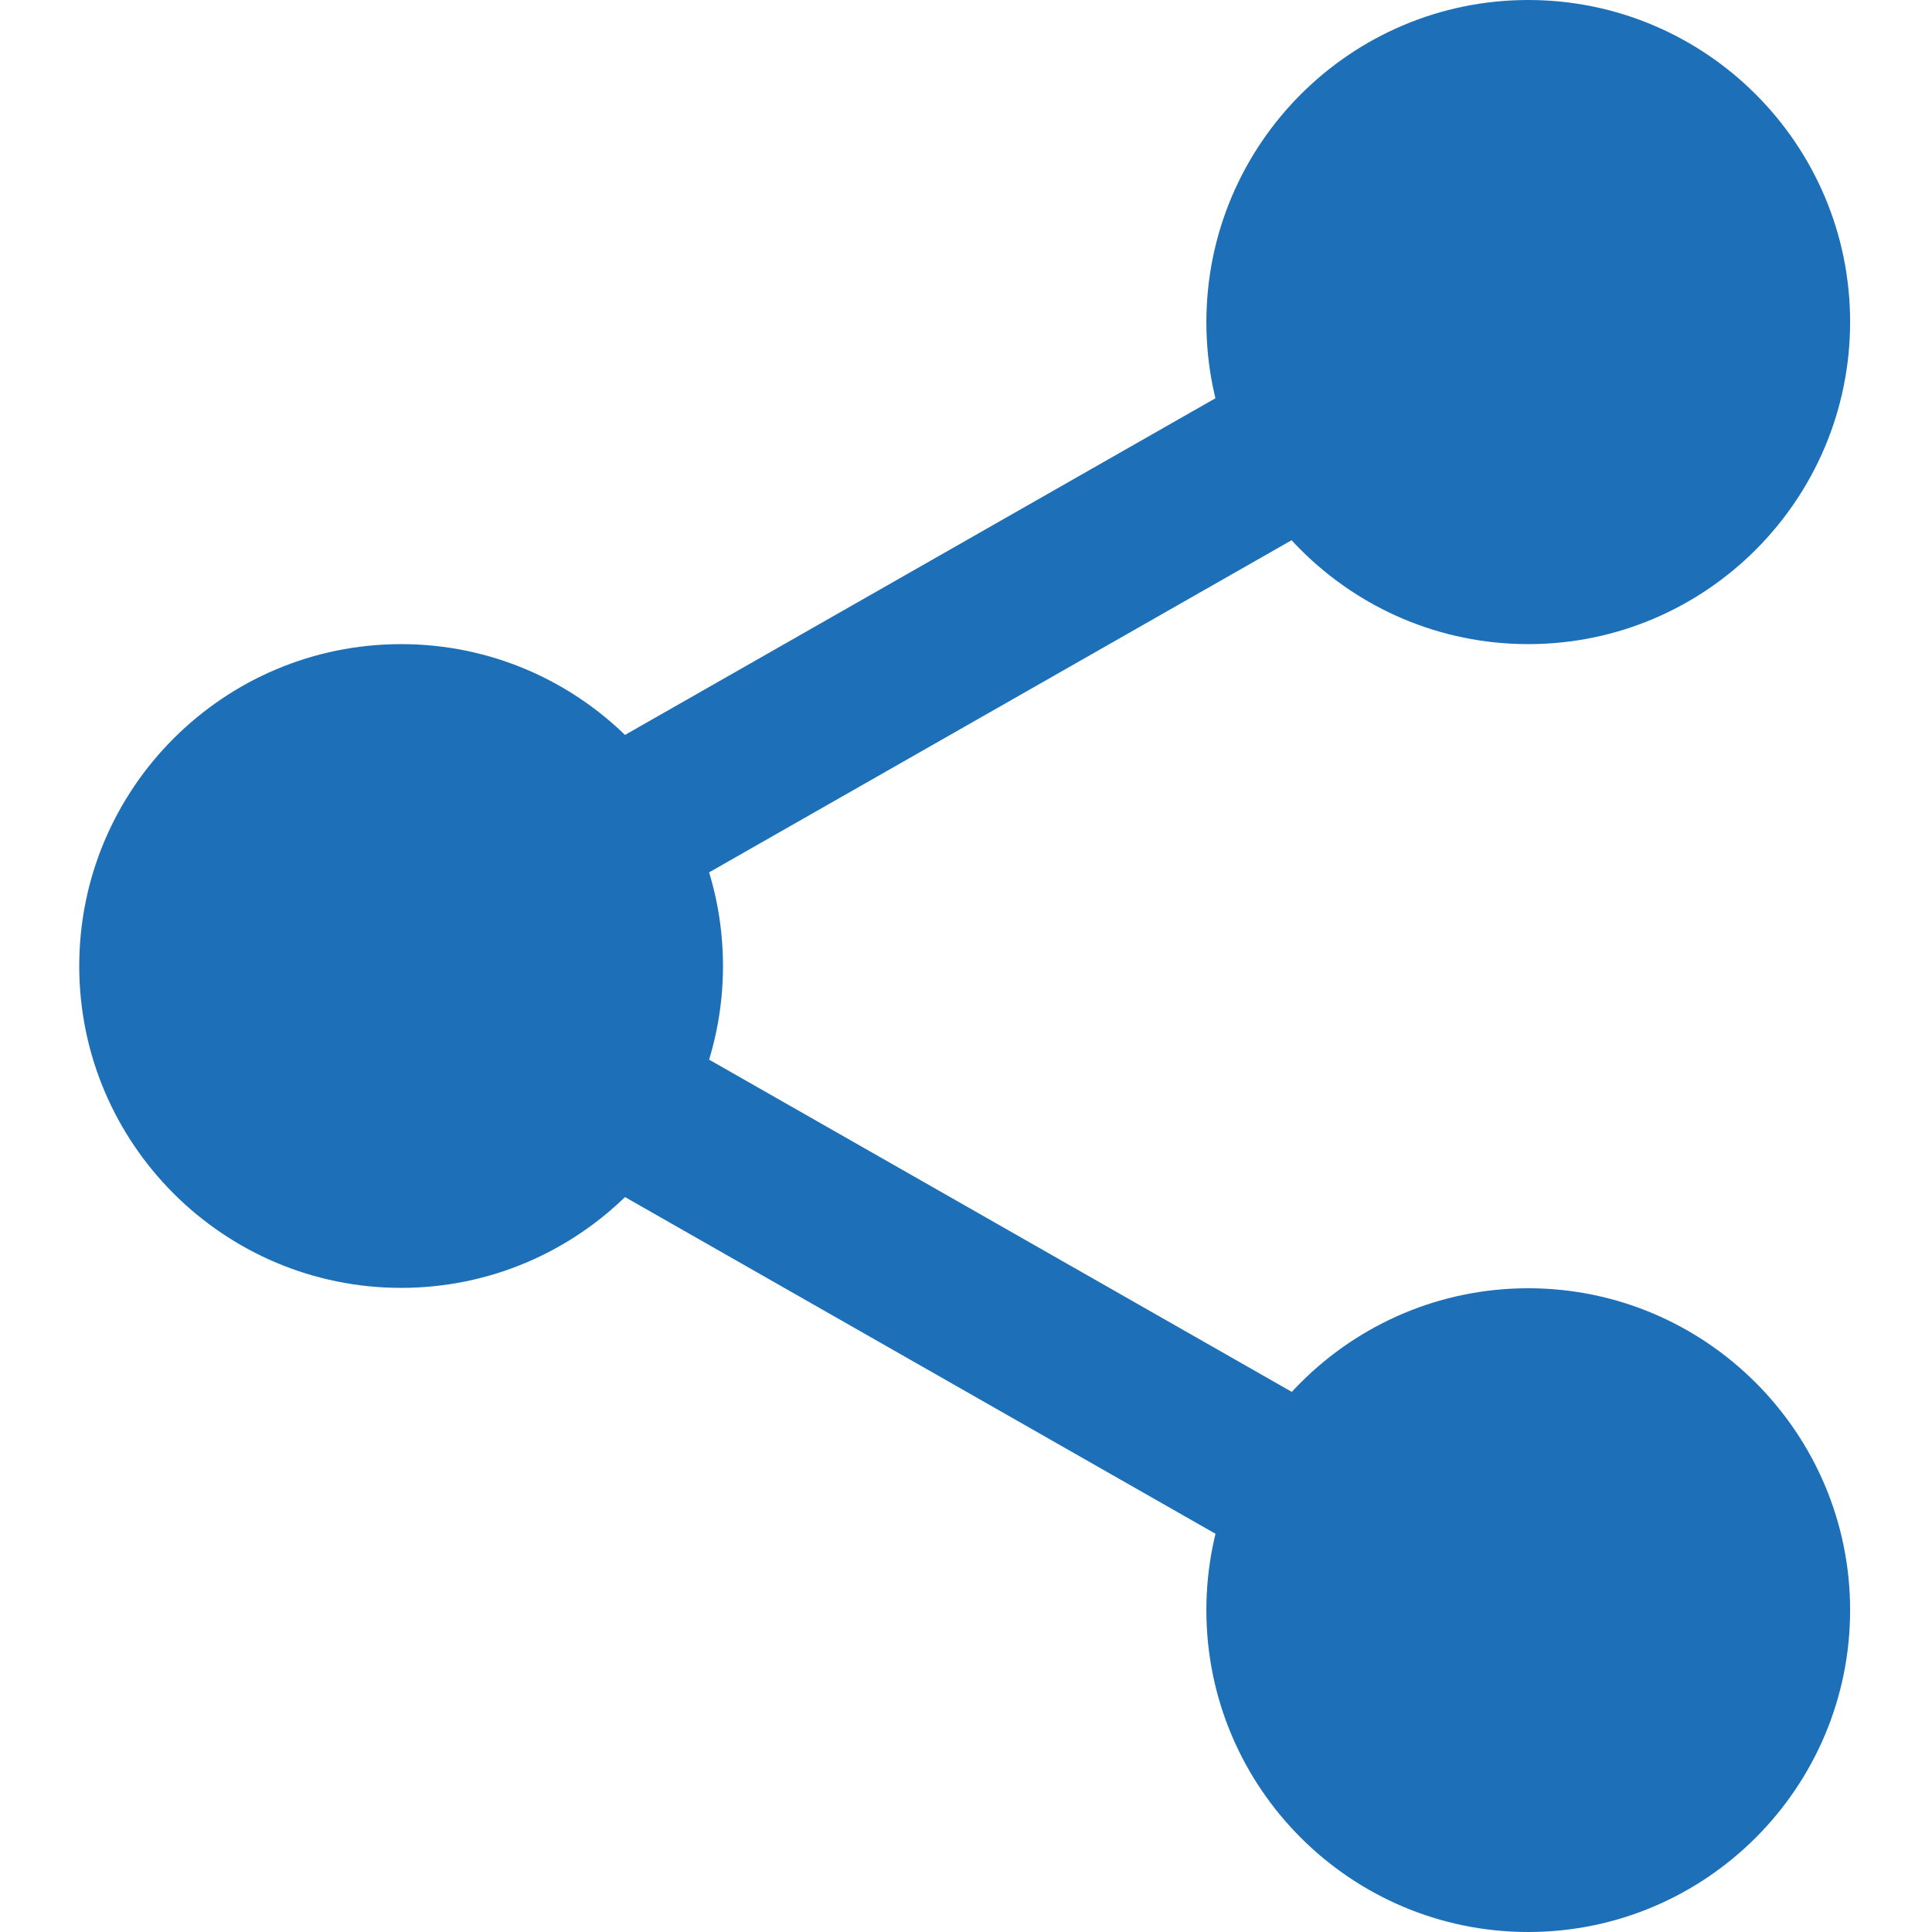
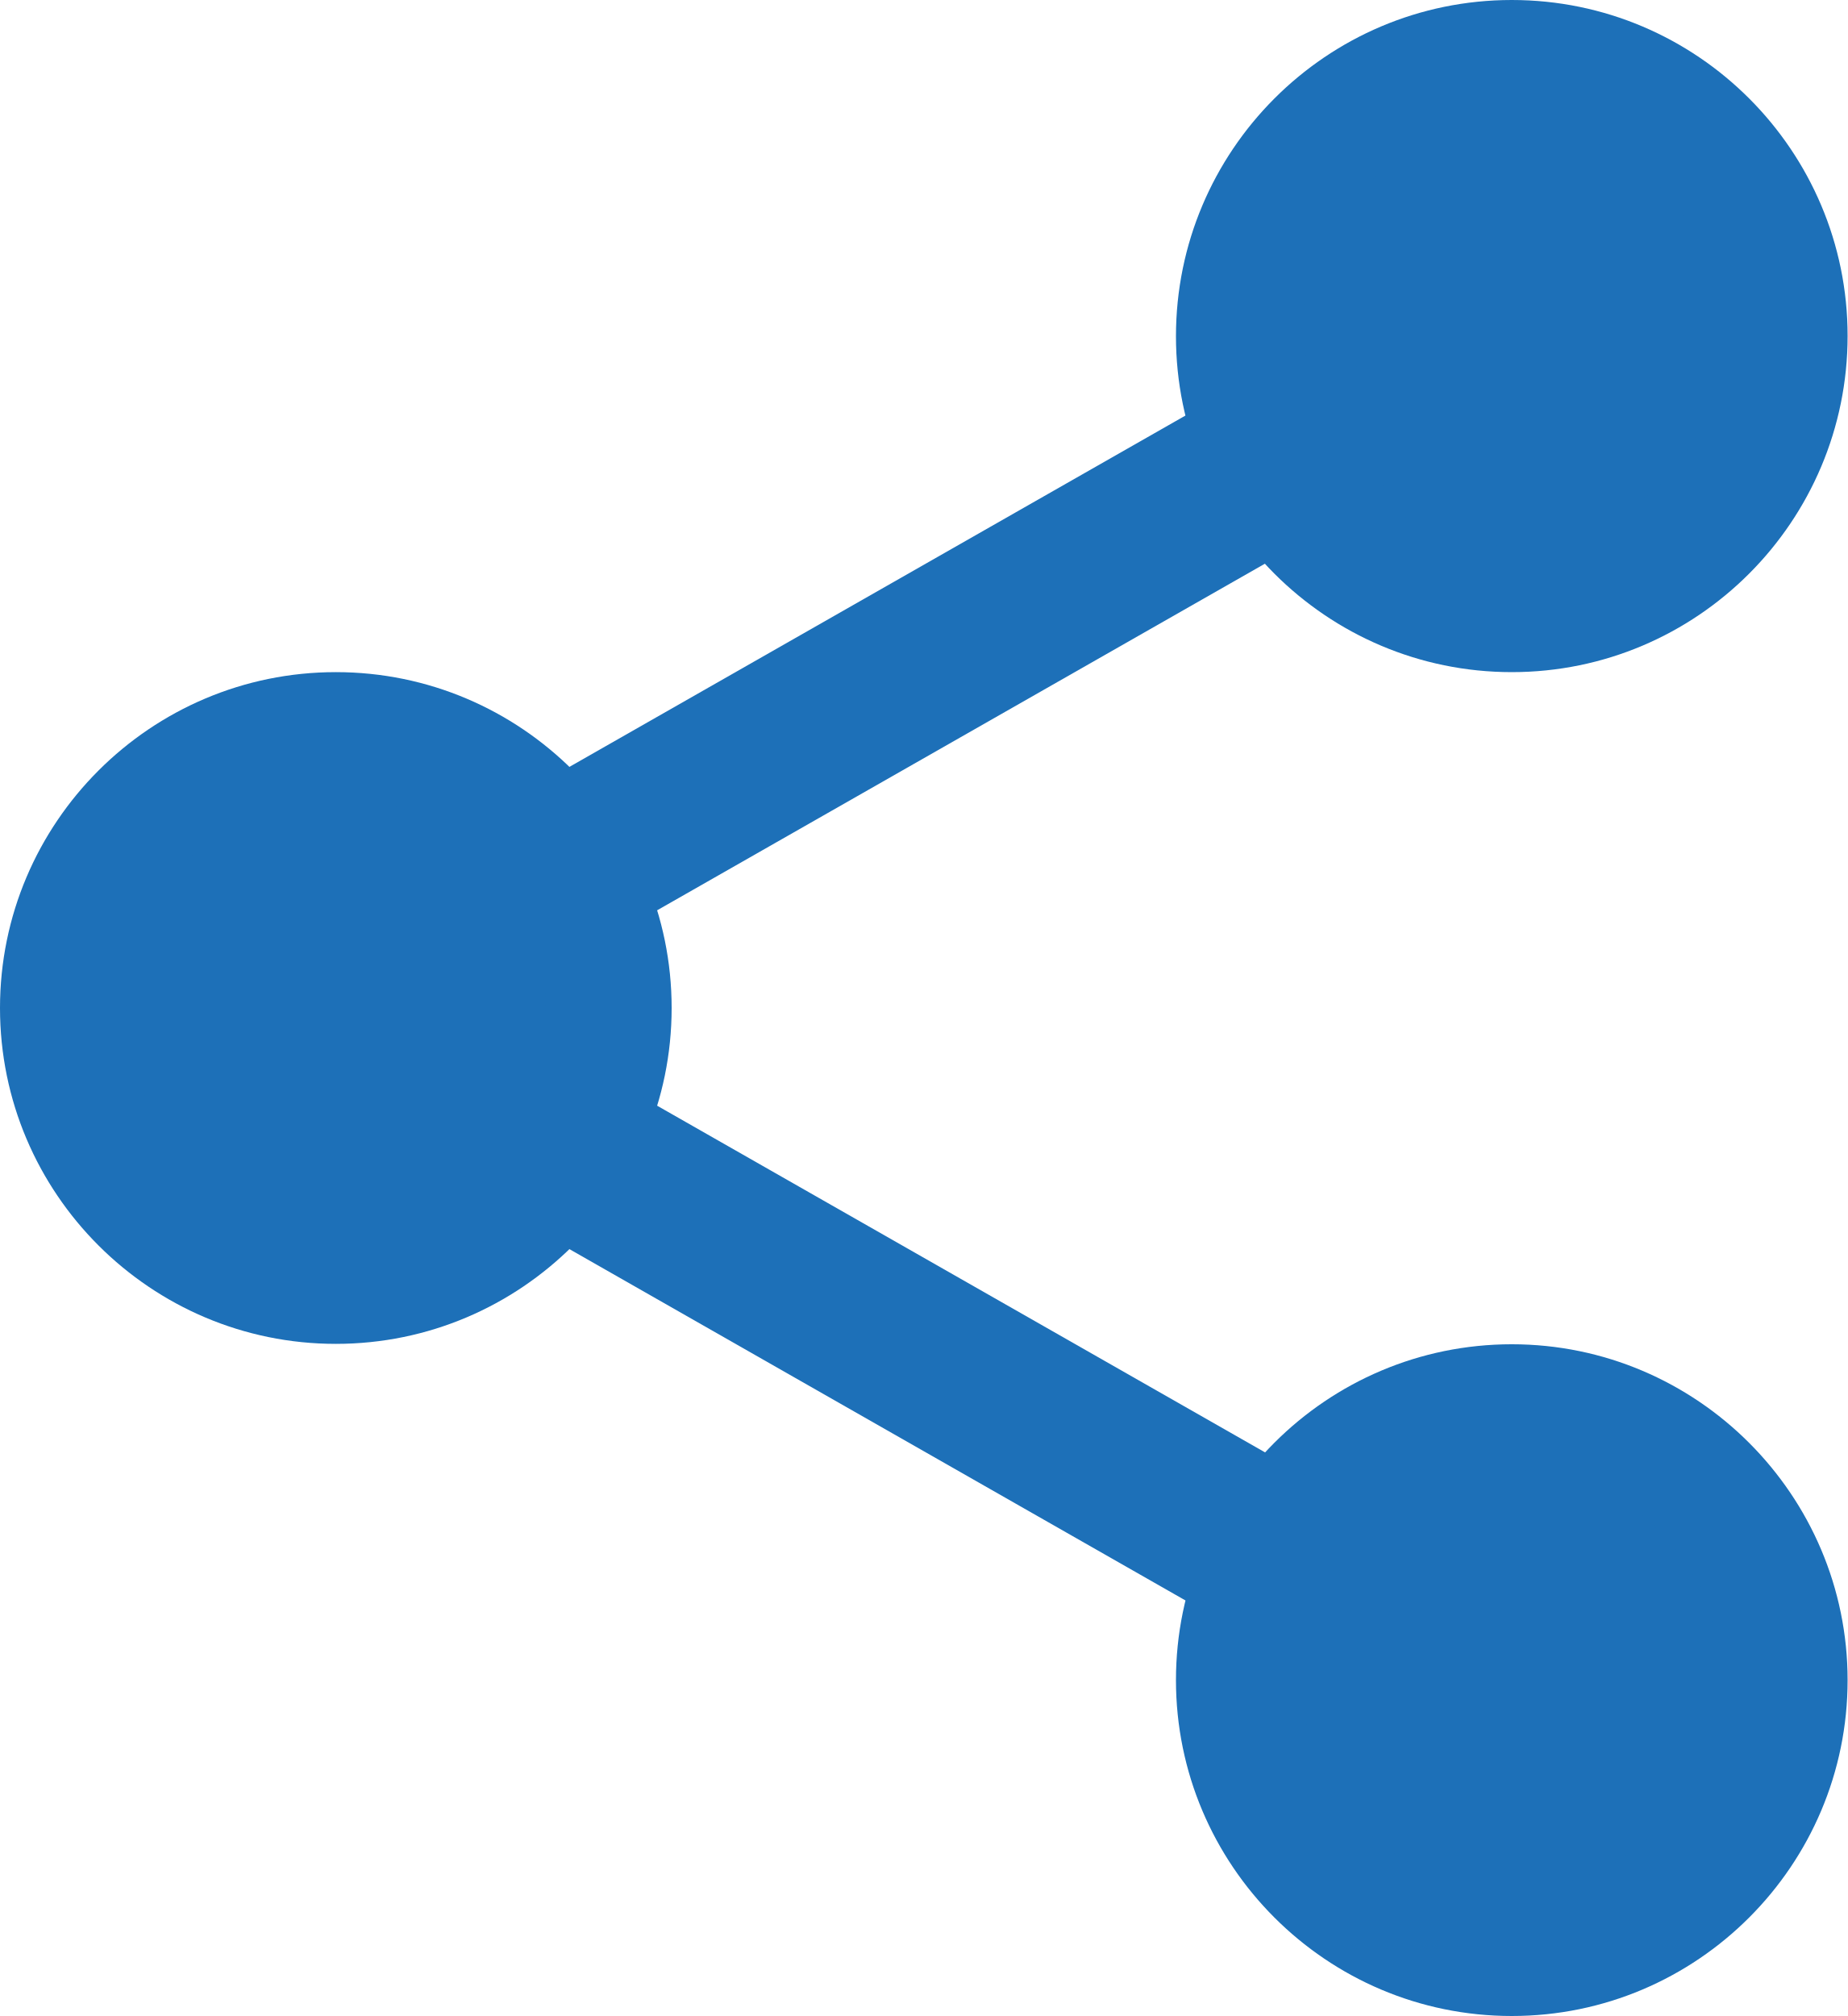
- <svg xmlns="http://www.w3.org/2000/svg" version="1.1" id="Layer_1" x="0px" y="0px" viewBox="0 0 512 512" style="enable-background:new 0 0 512 512;" xml:space="preserve">
+ <svg xmlns="http://www.w3.org/2000/svg" version="1.1" id="Layer_1" x="0px" y="0px" viewBox="0 0 469.3 512" style="enable-background:new 0 0 469.3 512;" xml:space="preserve">
  <style type="text/css">
	.st0{fill:#1D70B8;}
</style>
-   <path class="st0" d="M474.3,85.3c0,38.3-31,69.3-69.3,69.3s-69.3-31-69.3-69.3c0-38.3,31-69.3,69.3-69.3S474.3,47,474.3,85.3z" />
-   <path class="st0" d="M405,170.7c-47.1,0-85.3-38.3-85.3-85.3C319.7,38.3,357.9,0,405,0s85.3,38.3,85.3,85.3  C490.3,132.4,452.1,170.7,405,170.7z M405,32c-29.4,0-53.3,23.9-53.3,53.3c0,29.4,23.9,53.3,53.3,53.3s53.3-23.9,53.3-53.3  C458.3,55.9,434.4,32,405,32z" />
-   <path class="st0" d="M474.3,426.7c0,38.3-31,69.3-69.3,69.3s-69.3-31-69.3-69.3c0-38.3,31-69.3,69.3-69.3S474.3,388.4,474.3,426.7z" />
-   <path class="st0" d="M405,512c-47.1,0-85.3-38.3-85.3-85.3c0-47.1,38.3-85.3,85.3-85.3s85.3,38.3,85.3,85.3  C490.3,473.7,452.1,512,405,512z M405,373.3c-29.4,0-53.3,23.9-53.3,53.3c0,29.4,23.9,53.3,53.3,53.3s53.3-23.9,53.3-53.3  C458.3,397.3,434.4,373.3,405,373.3z" />
-   <path class="st0" d="M175.7,256c0,38.3-31,69.3-69.3,69.3C68,325.3,37,294.3,37,256s31-69.3,69.3-69.3  C144.6,186.7,175.7,217.7,175.7,256z" />
-   <path class="st0" d="M106.3,341.3C59.3,341.3,21,303.1,21,256s38.3-85.3,85.3-85.3c47.1,0,85.3,38.3,85.3,85.3  S153.4,341.3,106.3,341.3z M106.3,202.7C76.9,202.7,53,226.6,53,256s23.9,53.3,53.3,53.3c29.4,0,53.3-23.9,53.3-53.3  S135.8,202.7,106.3,202.7z" />
-   <path class="st0" d="M156.7,245.8c-7.4,0-14.6-3.9-18.6-10.8c-5.8-10.2-2.2-23.3,8-29.1L344.1,93c10.2-5.9,23.3-2.3,29.1,8  c5.8,10.2,2.2,23.3-8,29.1L167.2,243C163.9,244.9,160.3,245.8,156.7,245.8z" />
-   <path class="st0" d="M354.6,421.8c-3.6,0-7.2-0.9-10.5-2.8l-198-112.9c-10.2-5.8-13.8-18.9-8-29.1c5.8-10.2,18.9-13.8,29.1-8  l198,112.9c10.2,5.8,13.8,18.9,8,29.1C369.2,417.9,362,421.8,354.6,421.8z" />
+   <path class="st0" d="M453.3,85.3c0,38.3-31,69.3-69.3,69.3s-69.3-31-69.3-69.3c0-38.3,31-69.3,69.3-69.3S453.3,47,453.3,85.3z" />
+   <path class="st0" d="M384,170.7c-47.1,0-85.3-38.3-85.3-85.3C298.7,38.3,336.9,0,384,0s85.3,38.3,85.3,85.3  C469.3,132.4,431.1,170.7,384,170.7z M384,32c-29.4,0-53.3,23.9-53.3,53.3c0,29.4,23.9,53.3,53.3,53.3s53.3-23.9,53.3-53.3  C437.3,55.9,413.4,32,384,32z" />
+   <path class="st0" d="M453.3,426.7c0,38.3-31,69.3-69.3,69.3s-69.3-31-69.3-69.3c0-38.3,31-69.3,69.3-69.3S453.3,388.4,453.3,426.7z" />
+   <path class="st0" d="M384,512c-47.1,0-85.3-38.3-85.3-85.3c0-47.1,38.3-85.3,85.3-85.3s85.3,38.3,85.3,85.3  C469.3,473.7,431.1,512,384,512z M384,373.3c-29.4,0-53.3,23.9-53.3,53.3c0,29.4,23.9,53.3,53.3,53.3s53.3-23.9,53.3-53.3  C437.3,397.3,413.4,373.3,384,373.3z" />
+   <path class="st0" d="M154.7,256c0,38.3-31,69.3-69.3,69.3C47,325.3,16,294.3,16,256s31-69.3,69.3-69.3  C123.6,186.7,154.7,217.7,154.7,256z" />
+   <path class="st0" d="M85.3,341.3C38.3,341.3,0,303.1,0,256s38.3-85.3,85.3-85.3c47.1,0,85.3,38.3,85.3,85.3S132.4,341.3,85.3,341.3z   M85.3,202.7C55.9,202.7,32,226.6,32,256s23.9,53.3,53.3,53.3c29.4,0,53.3-23.9,53.3-53.3S114.8,202.7,85.3,202.7z" />
+   <path class="st0" d="M135.7,245.8c-7.4,0-14.6-3.9-18.6-10.8c-5.8-10.2-2.2-23.3,8-29.1L323.1,93c10.2-5.9,23.3-2.3,29.1,8  c5.8,10.2,2.2,23.3-8,29.1L146.2,243C142.9,244.9,139.3,245.8,135.7,245.8z" />
+   <path class="st0" d="M333.6,421.8c-3.6,0-7.2-0.9-10.5-2.8l-198-112.9c-10.2-5.8-13.8-18.9-8-29.1c5.8-10.2,18.9-13.8,29.1-8  l198,112.9c10.2,5.8,13.8,18.9,8,29.1C348.2,417.9,341,421.8,333.6,421.8z" />
</svg>
